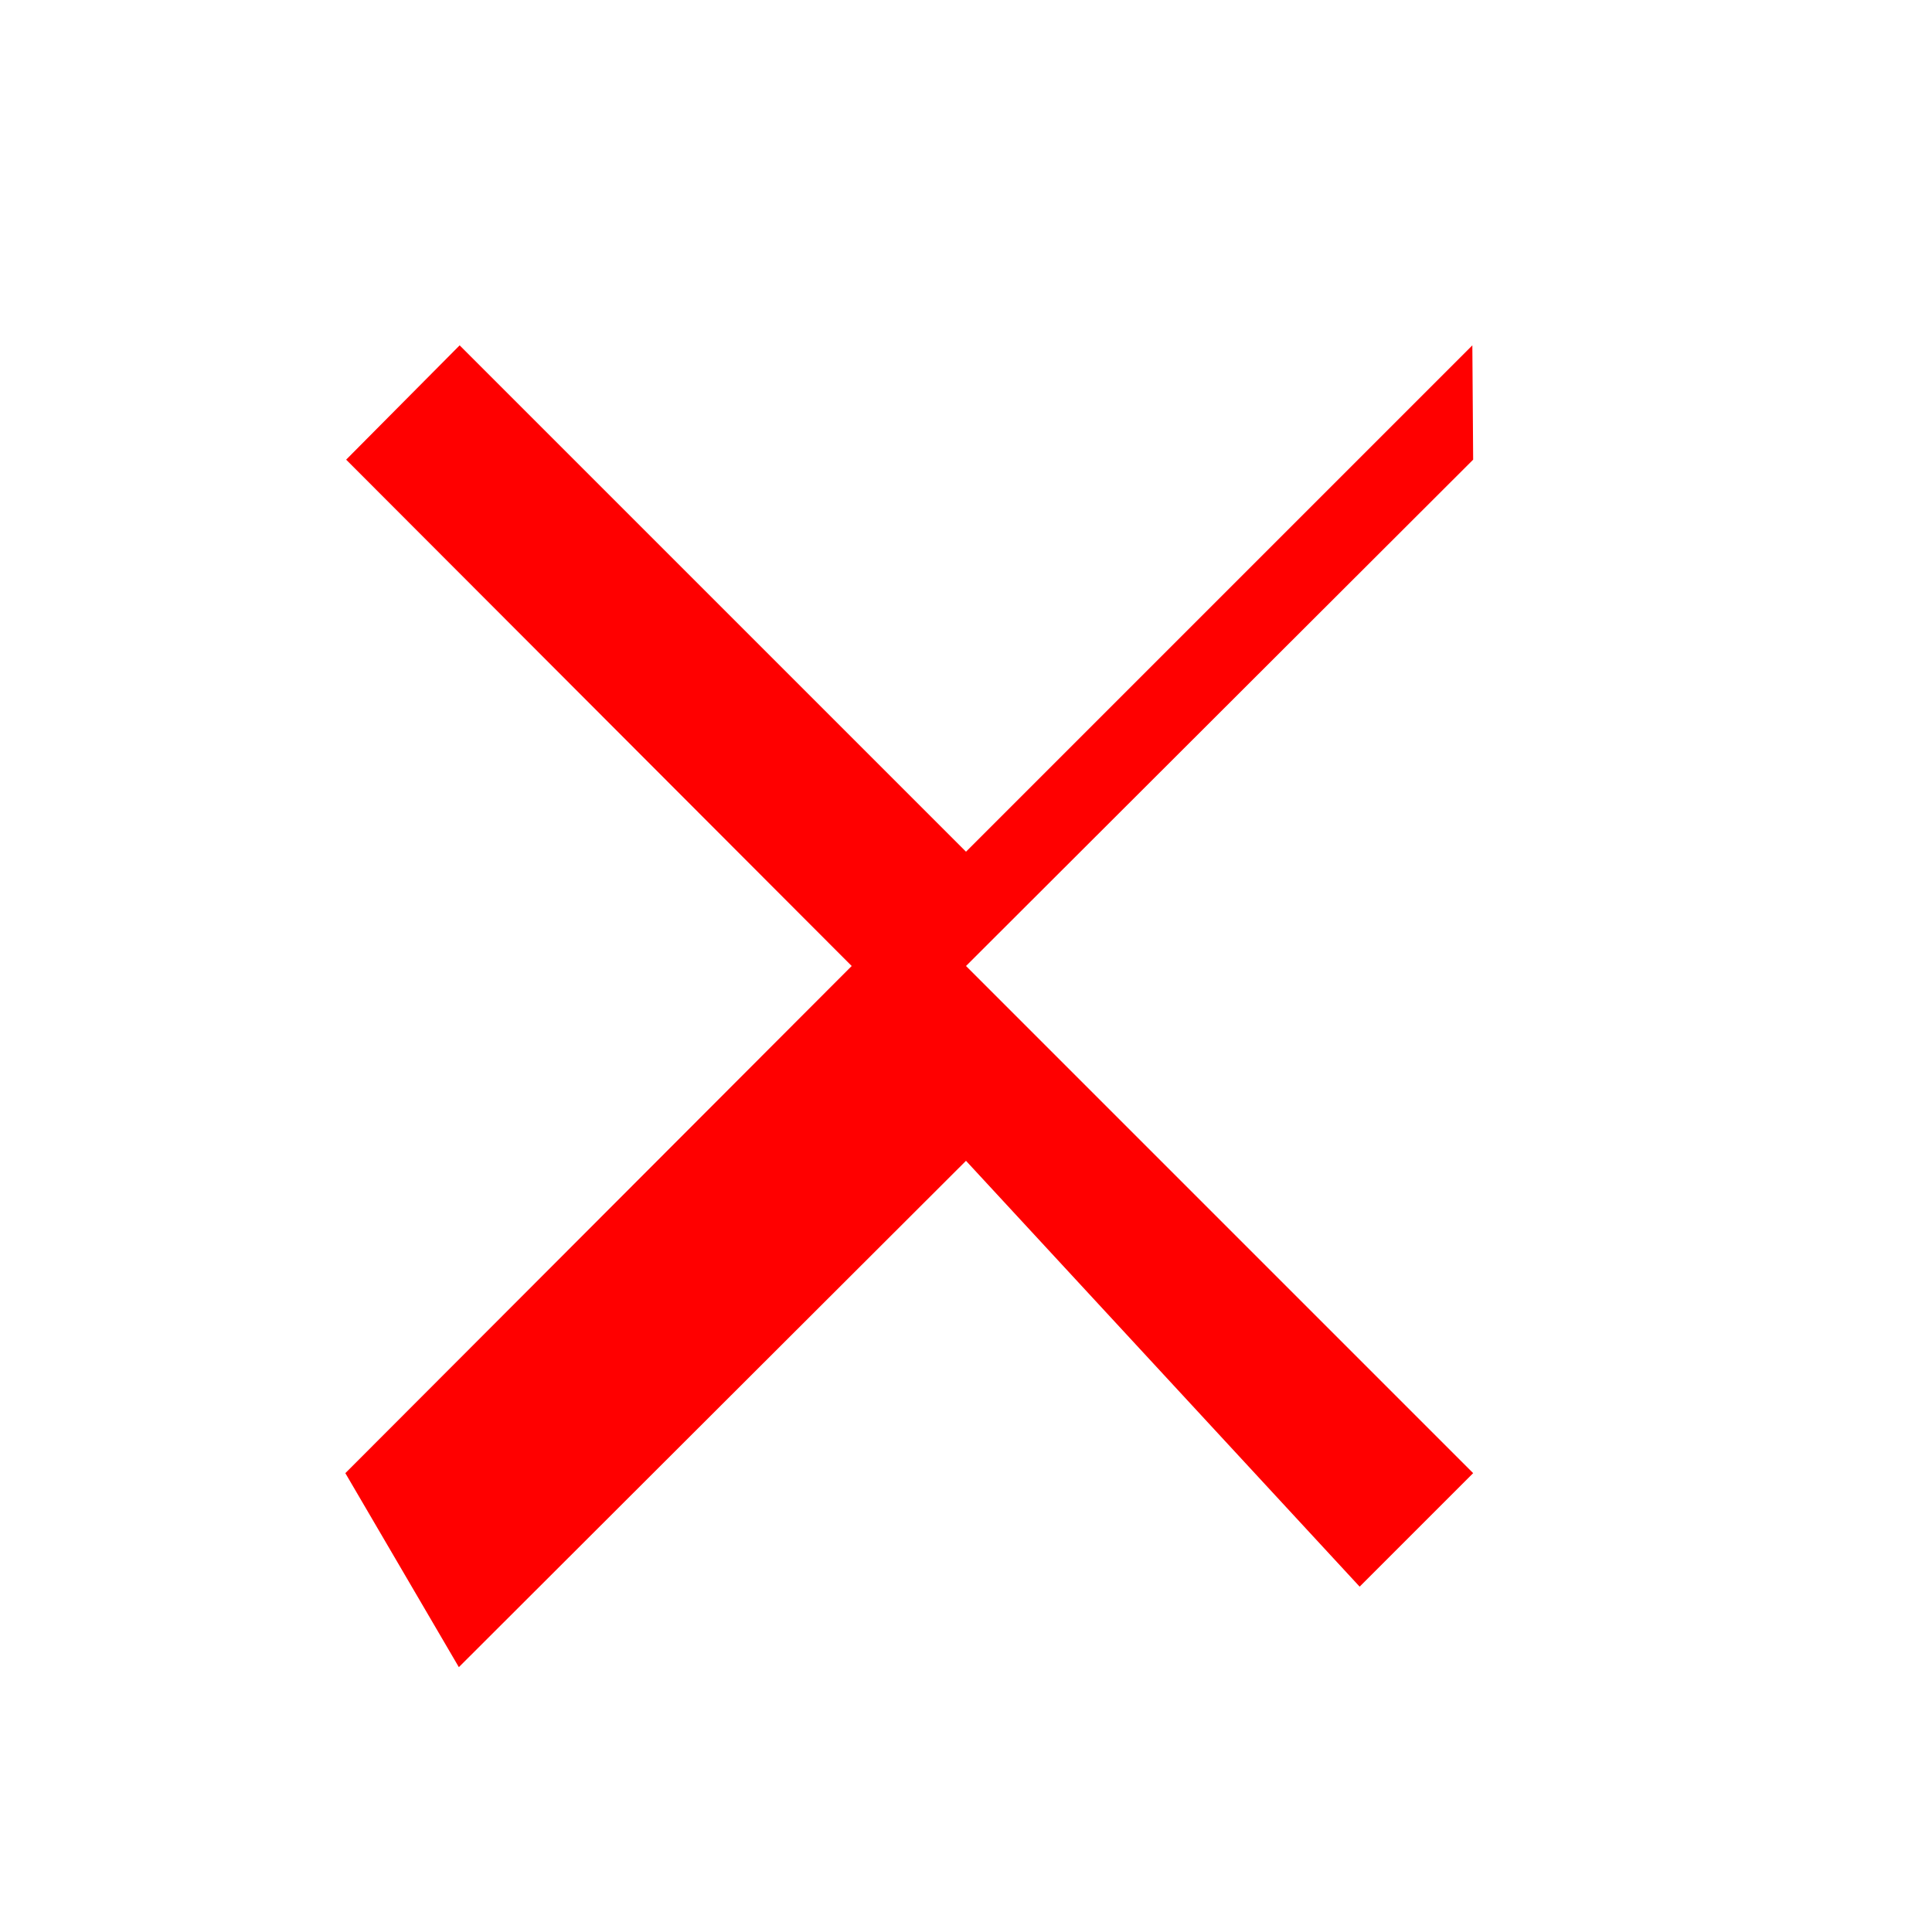
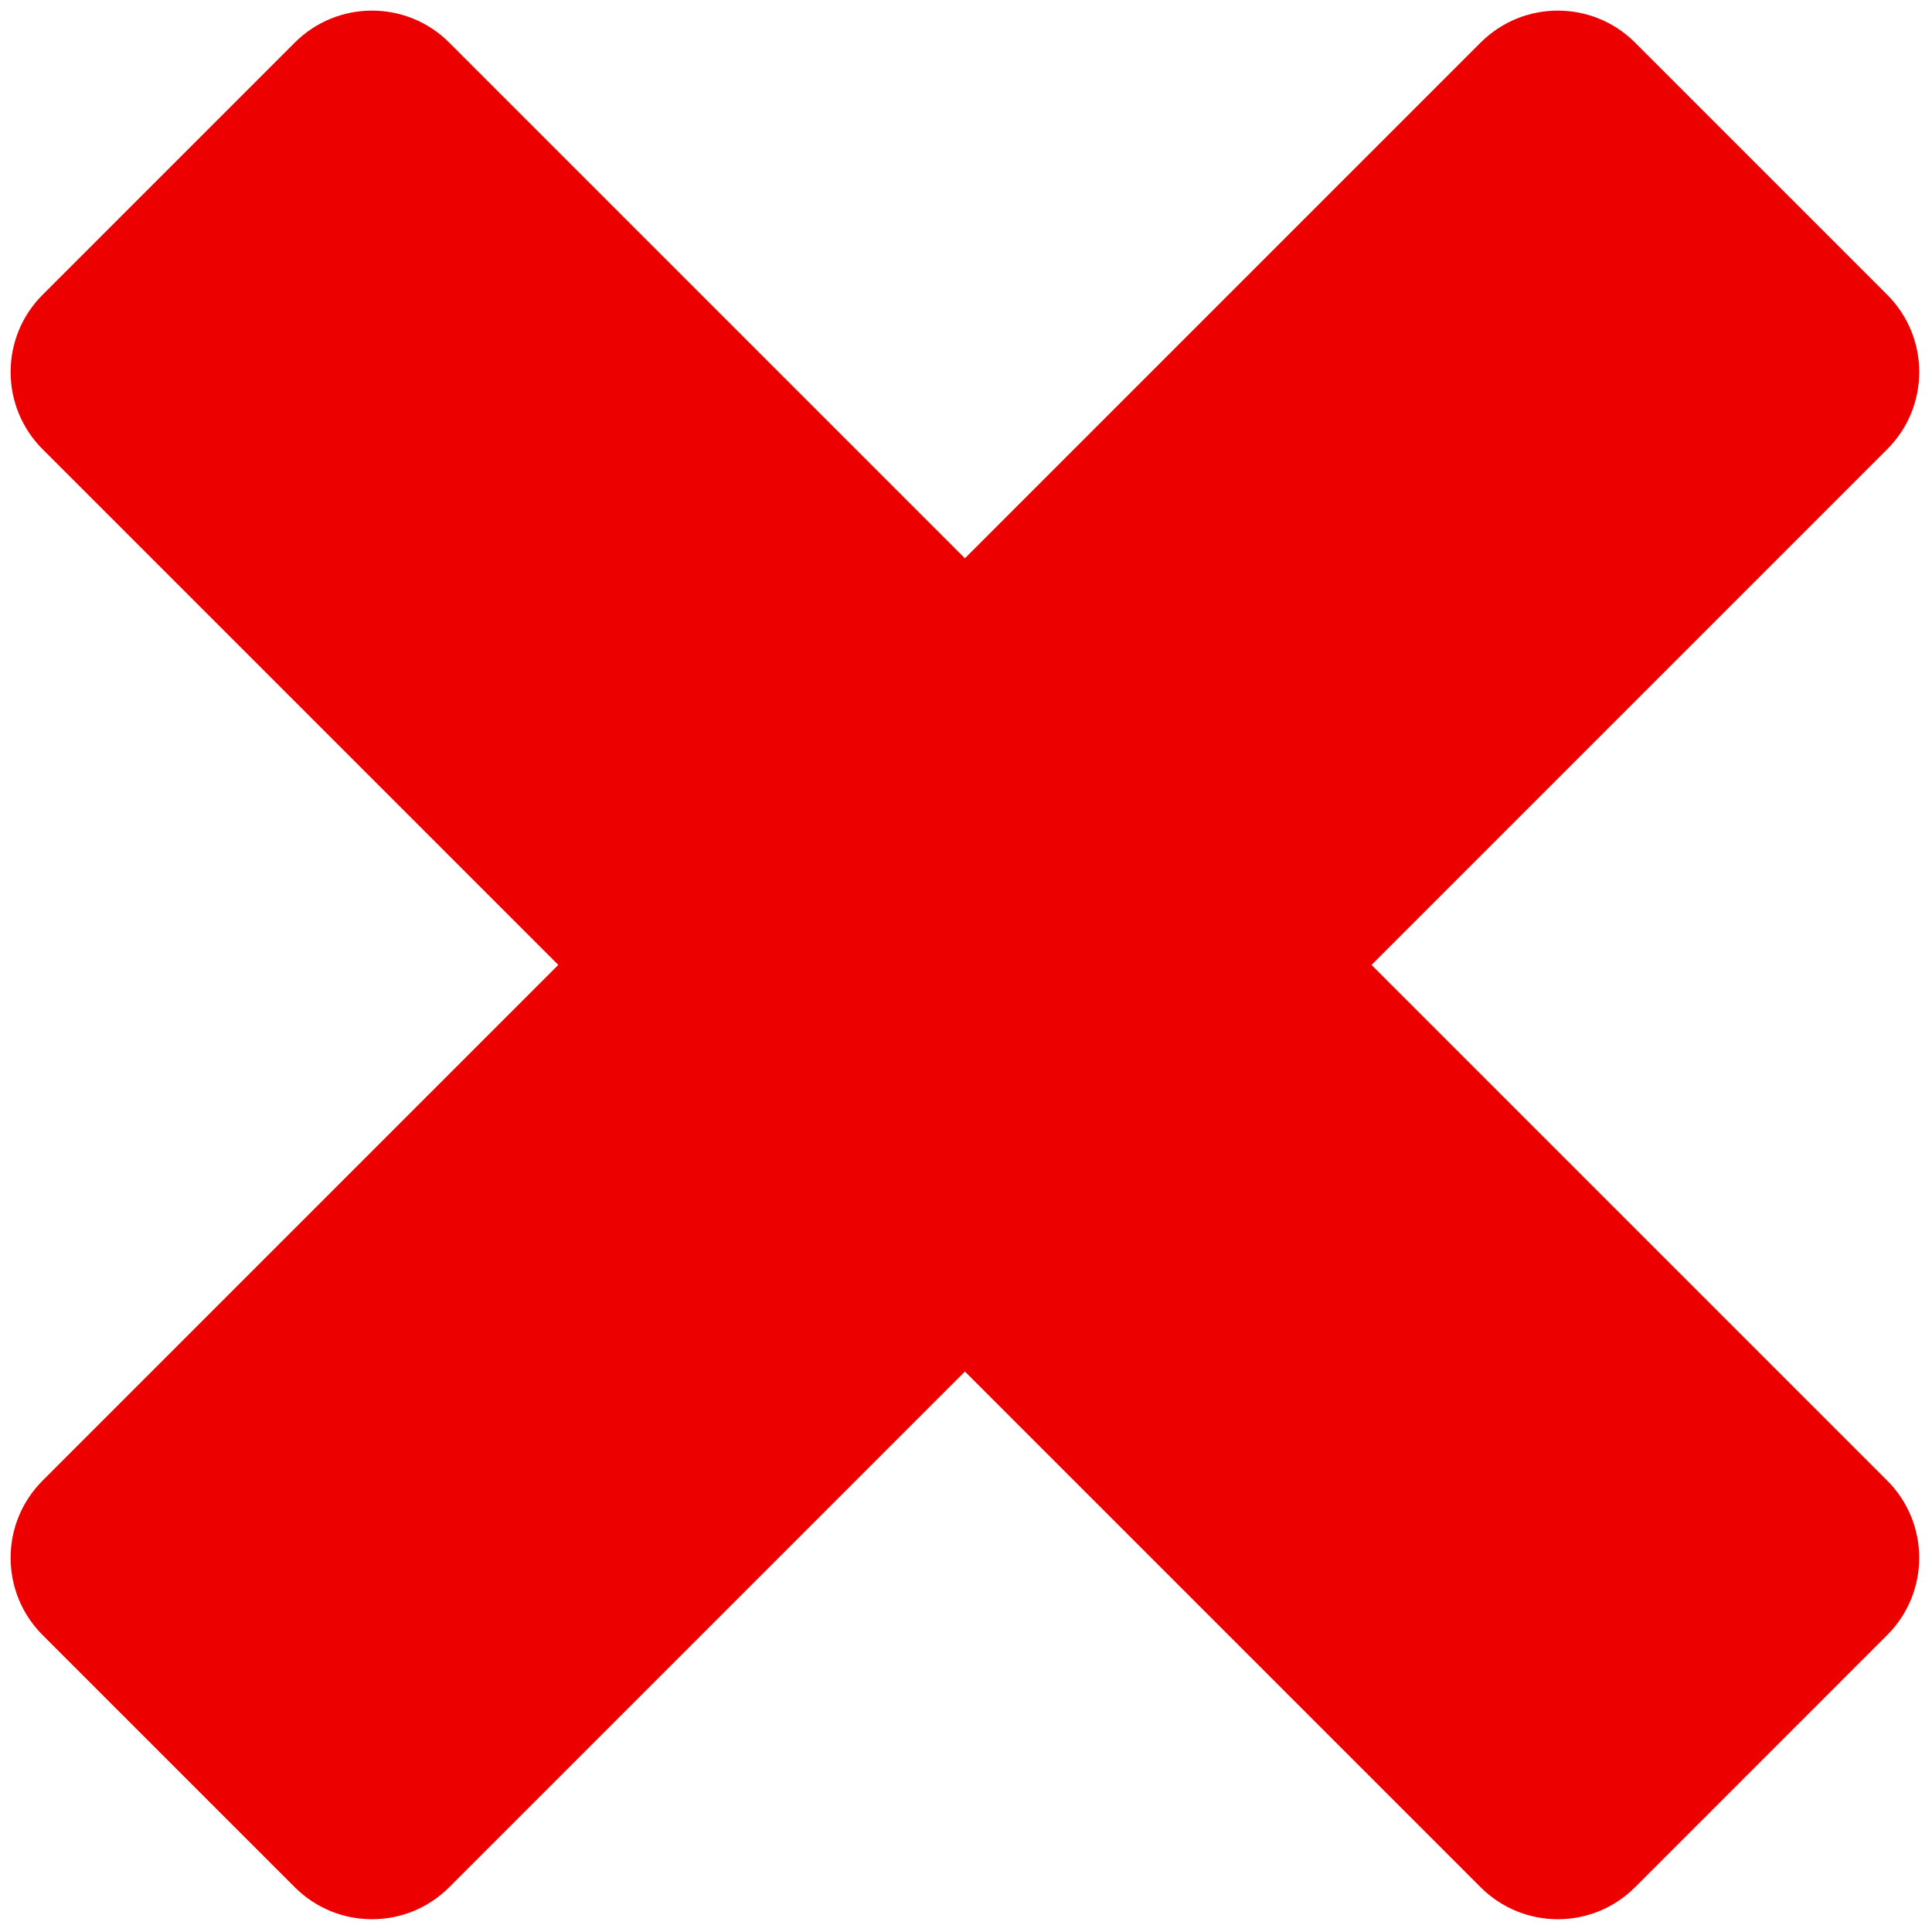
- <svg xmlns="http://www.w3.org/2000/svg" viewBox="0 0 24 24" fill="red" width="24px" height="24px">
-   <path d="M0 0h24v24H0z" fill="none" />
-   <path d="M18.3 5.71L12 12l6.3 6.3-1.41 1.41L12 14.42l-6.3 6.29L4.29 18.3 10.58 12 4.3 5.71 5.71 4.29 12 10.58l6.29-6.29z" />
+ <svg xmlns="http://www.w3.org/2000/svg" version="1.1" width="256" height="256" viewBox="0 0 256 256" xml:space="preserve">
+   <defs>
+ </defs>
+   <g style="stroke: none; stroke-width: 0; stroke-dasharray: none; stroke-linecap: butt; stroke-linejoin: miter; stroke-miterlimit: 10; fill: none; fill-rule: nonzero; opacity: 1;" transform="translate(1.406593 1.406593) scale(2.81 2.81)">
+     <path d="M 13.4 88.492 L 1.508 76.6 c -2.011 -2.011 -2.011 -5.271 0 -7.282 L 69.318 1.508 c 2.011 -2.011 5.271 -2.011 7.282 0 L 88.492 13.4 c 2.011 2.011 2.011 5.271 0 7.282 L 20.682 88.492 C 18.671 90.503 15.411 90.503 13.4 88.492 z" style="stroke: none; stroke-width: 1; stroke-dasharray: none; stroke-linecap: butt; stroke-linejoin: miter; stroke-miterlimit: 10; fill: rgb(236,0,0); fill-rule: nonzero; opacity: 1;" transform=" matrix(1 0 0 1 0 0) " stroke-linecap="round" />
+     <path d="M 69.318 88.492 L 1.508 20.682 c -2.011 -2.011 -2.011 -5.271 0 -7.282 L 13.4 1.508 c 2.011 -2.011 5.271 -2.011 7.282 0 l 67.809 67.809 c 2.011 2.011 2.011 5.271 0 7.282 L 76.6 88.492 C 74.589 90.503 71.329 90.503 69.318 88.492 z" style="stroke: none; stroke-width: 1; stroke-dasharray: none; stroke-linecap: butt; stroke-linejoin: miter; stroke-miterlimit: 10; fill: rgb(236,0,0); fill-rule: nonzero; opacity: 1;" transform=" matrix(1 0 0 1 0 0) " stroke-linecap="round" />
+   </g>
</svg>
